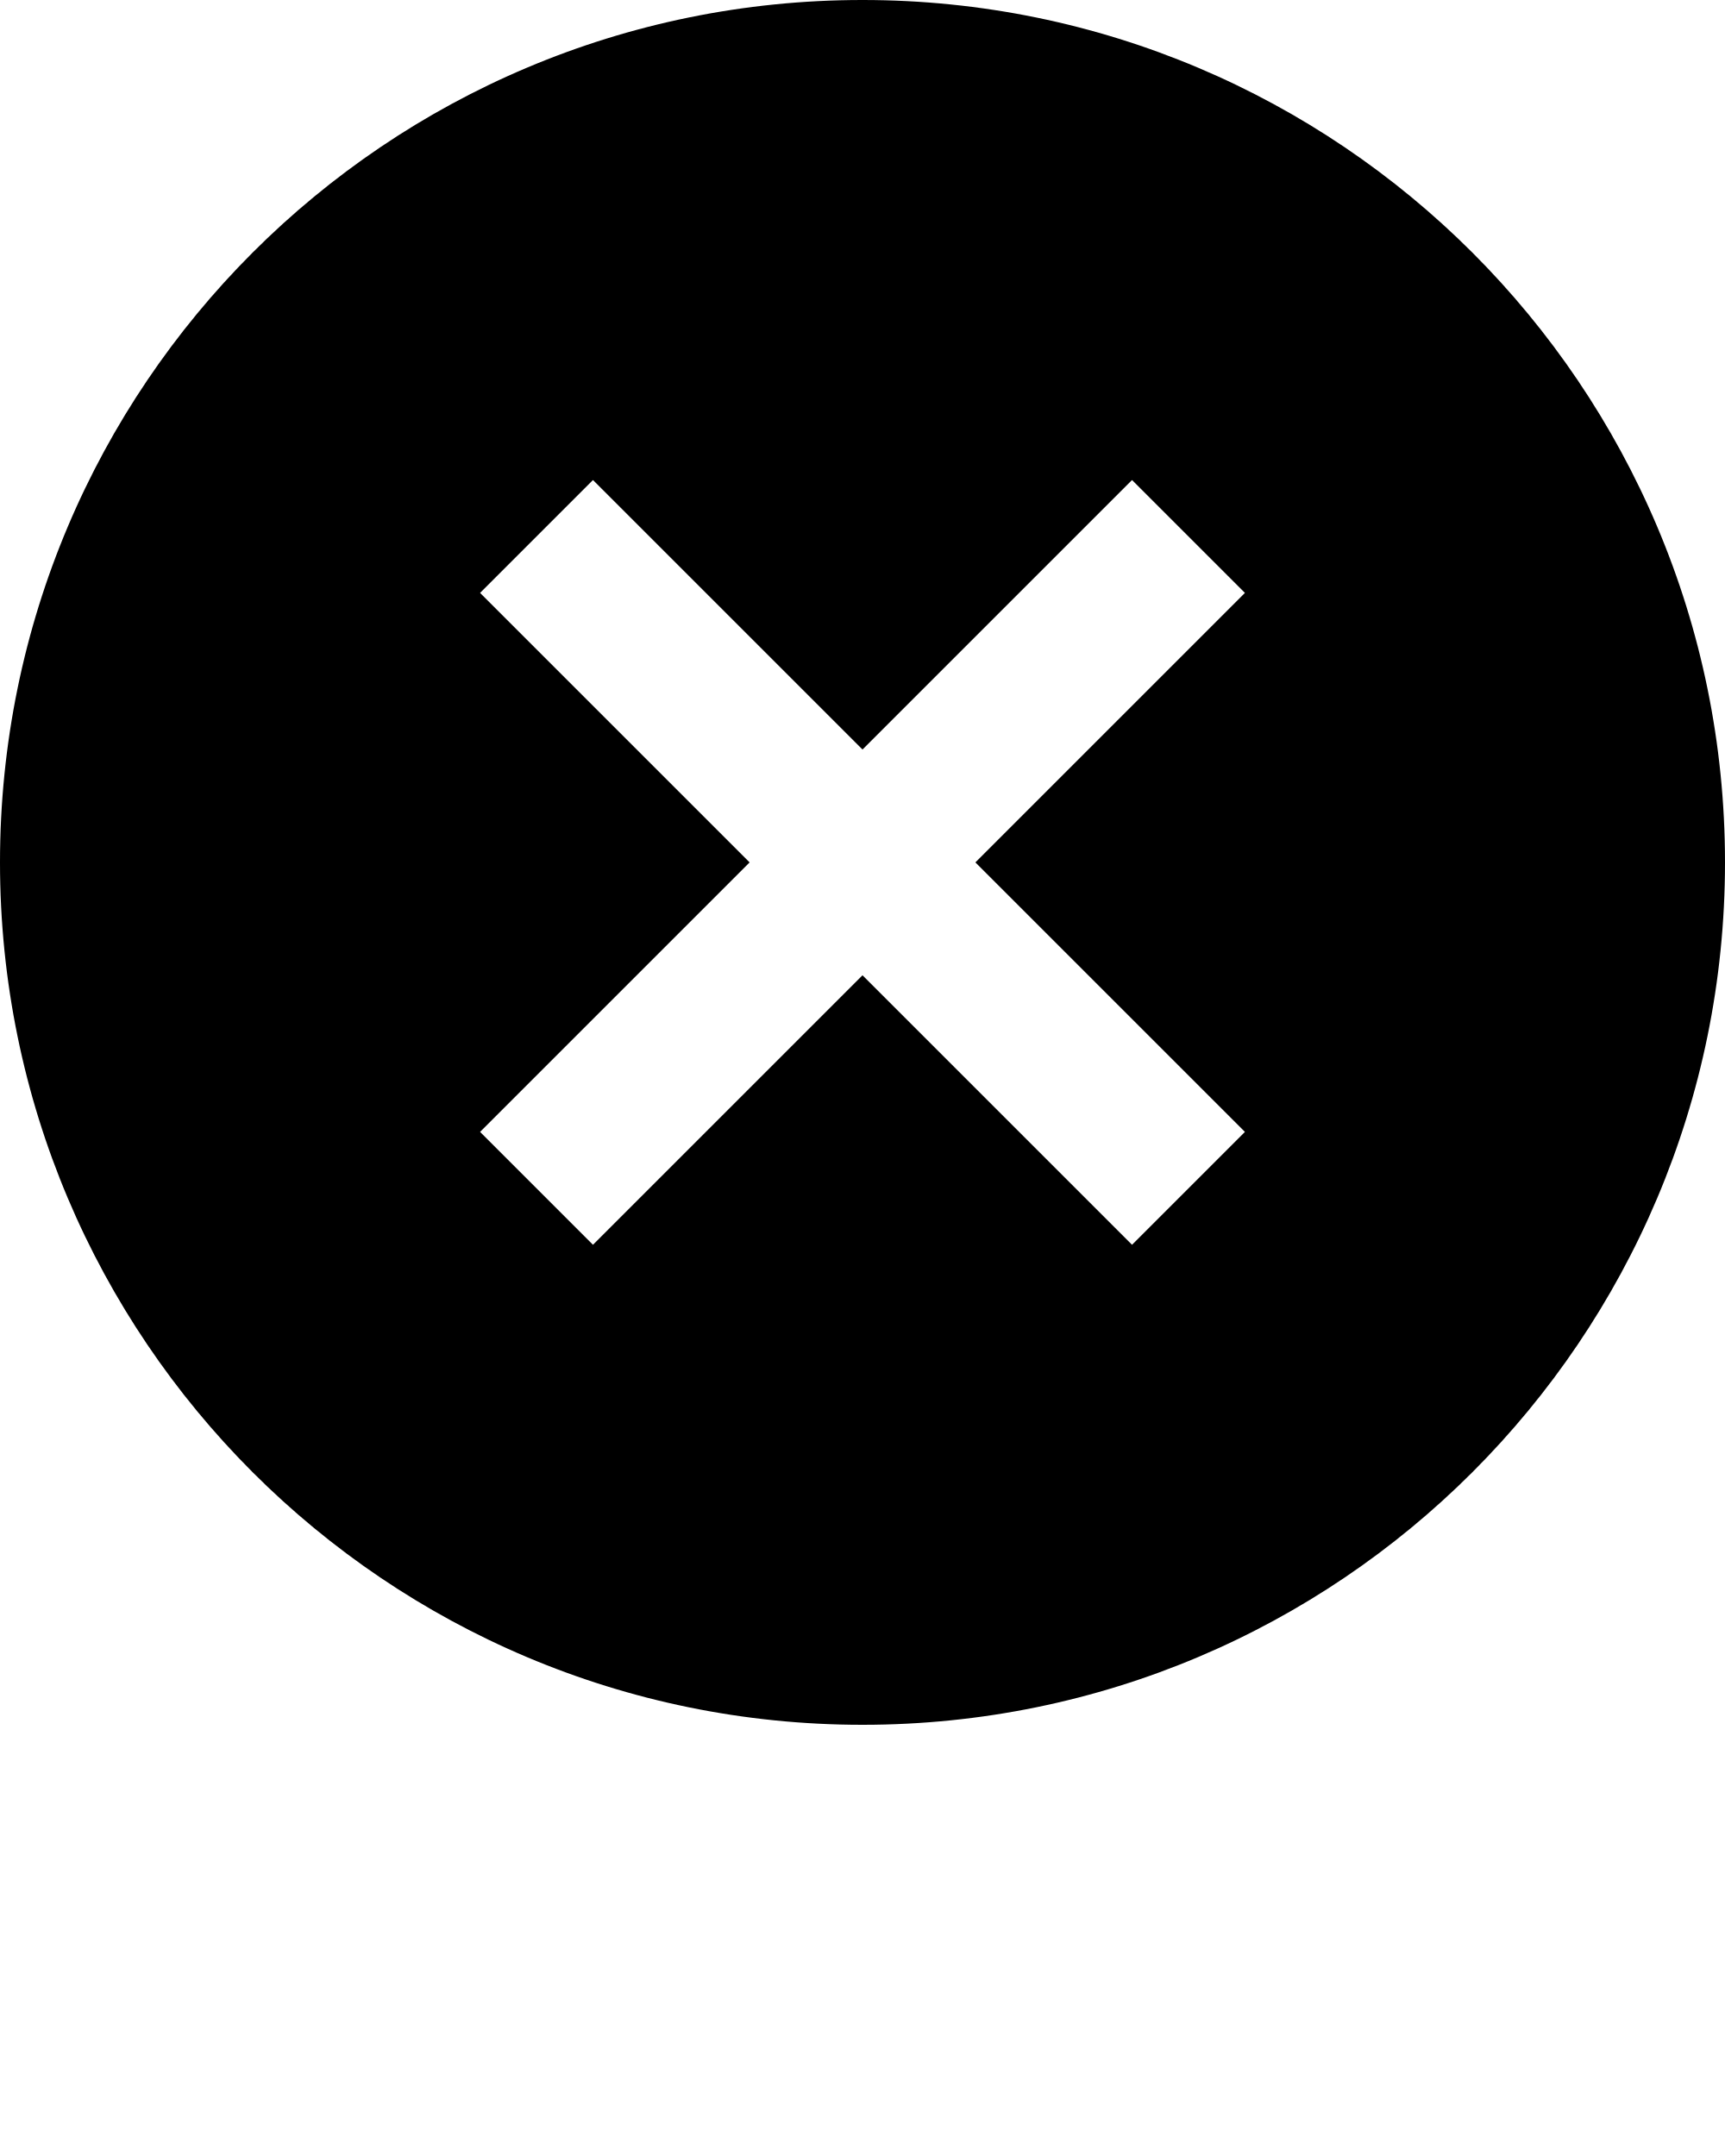
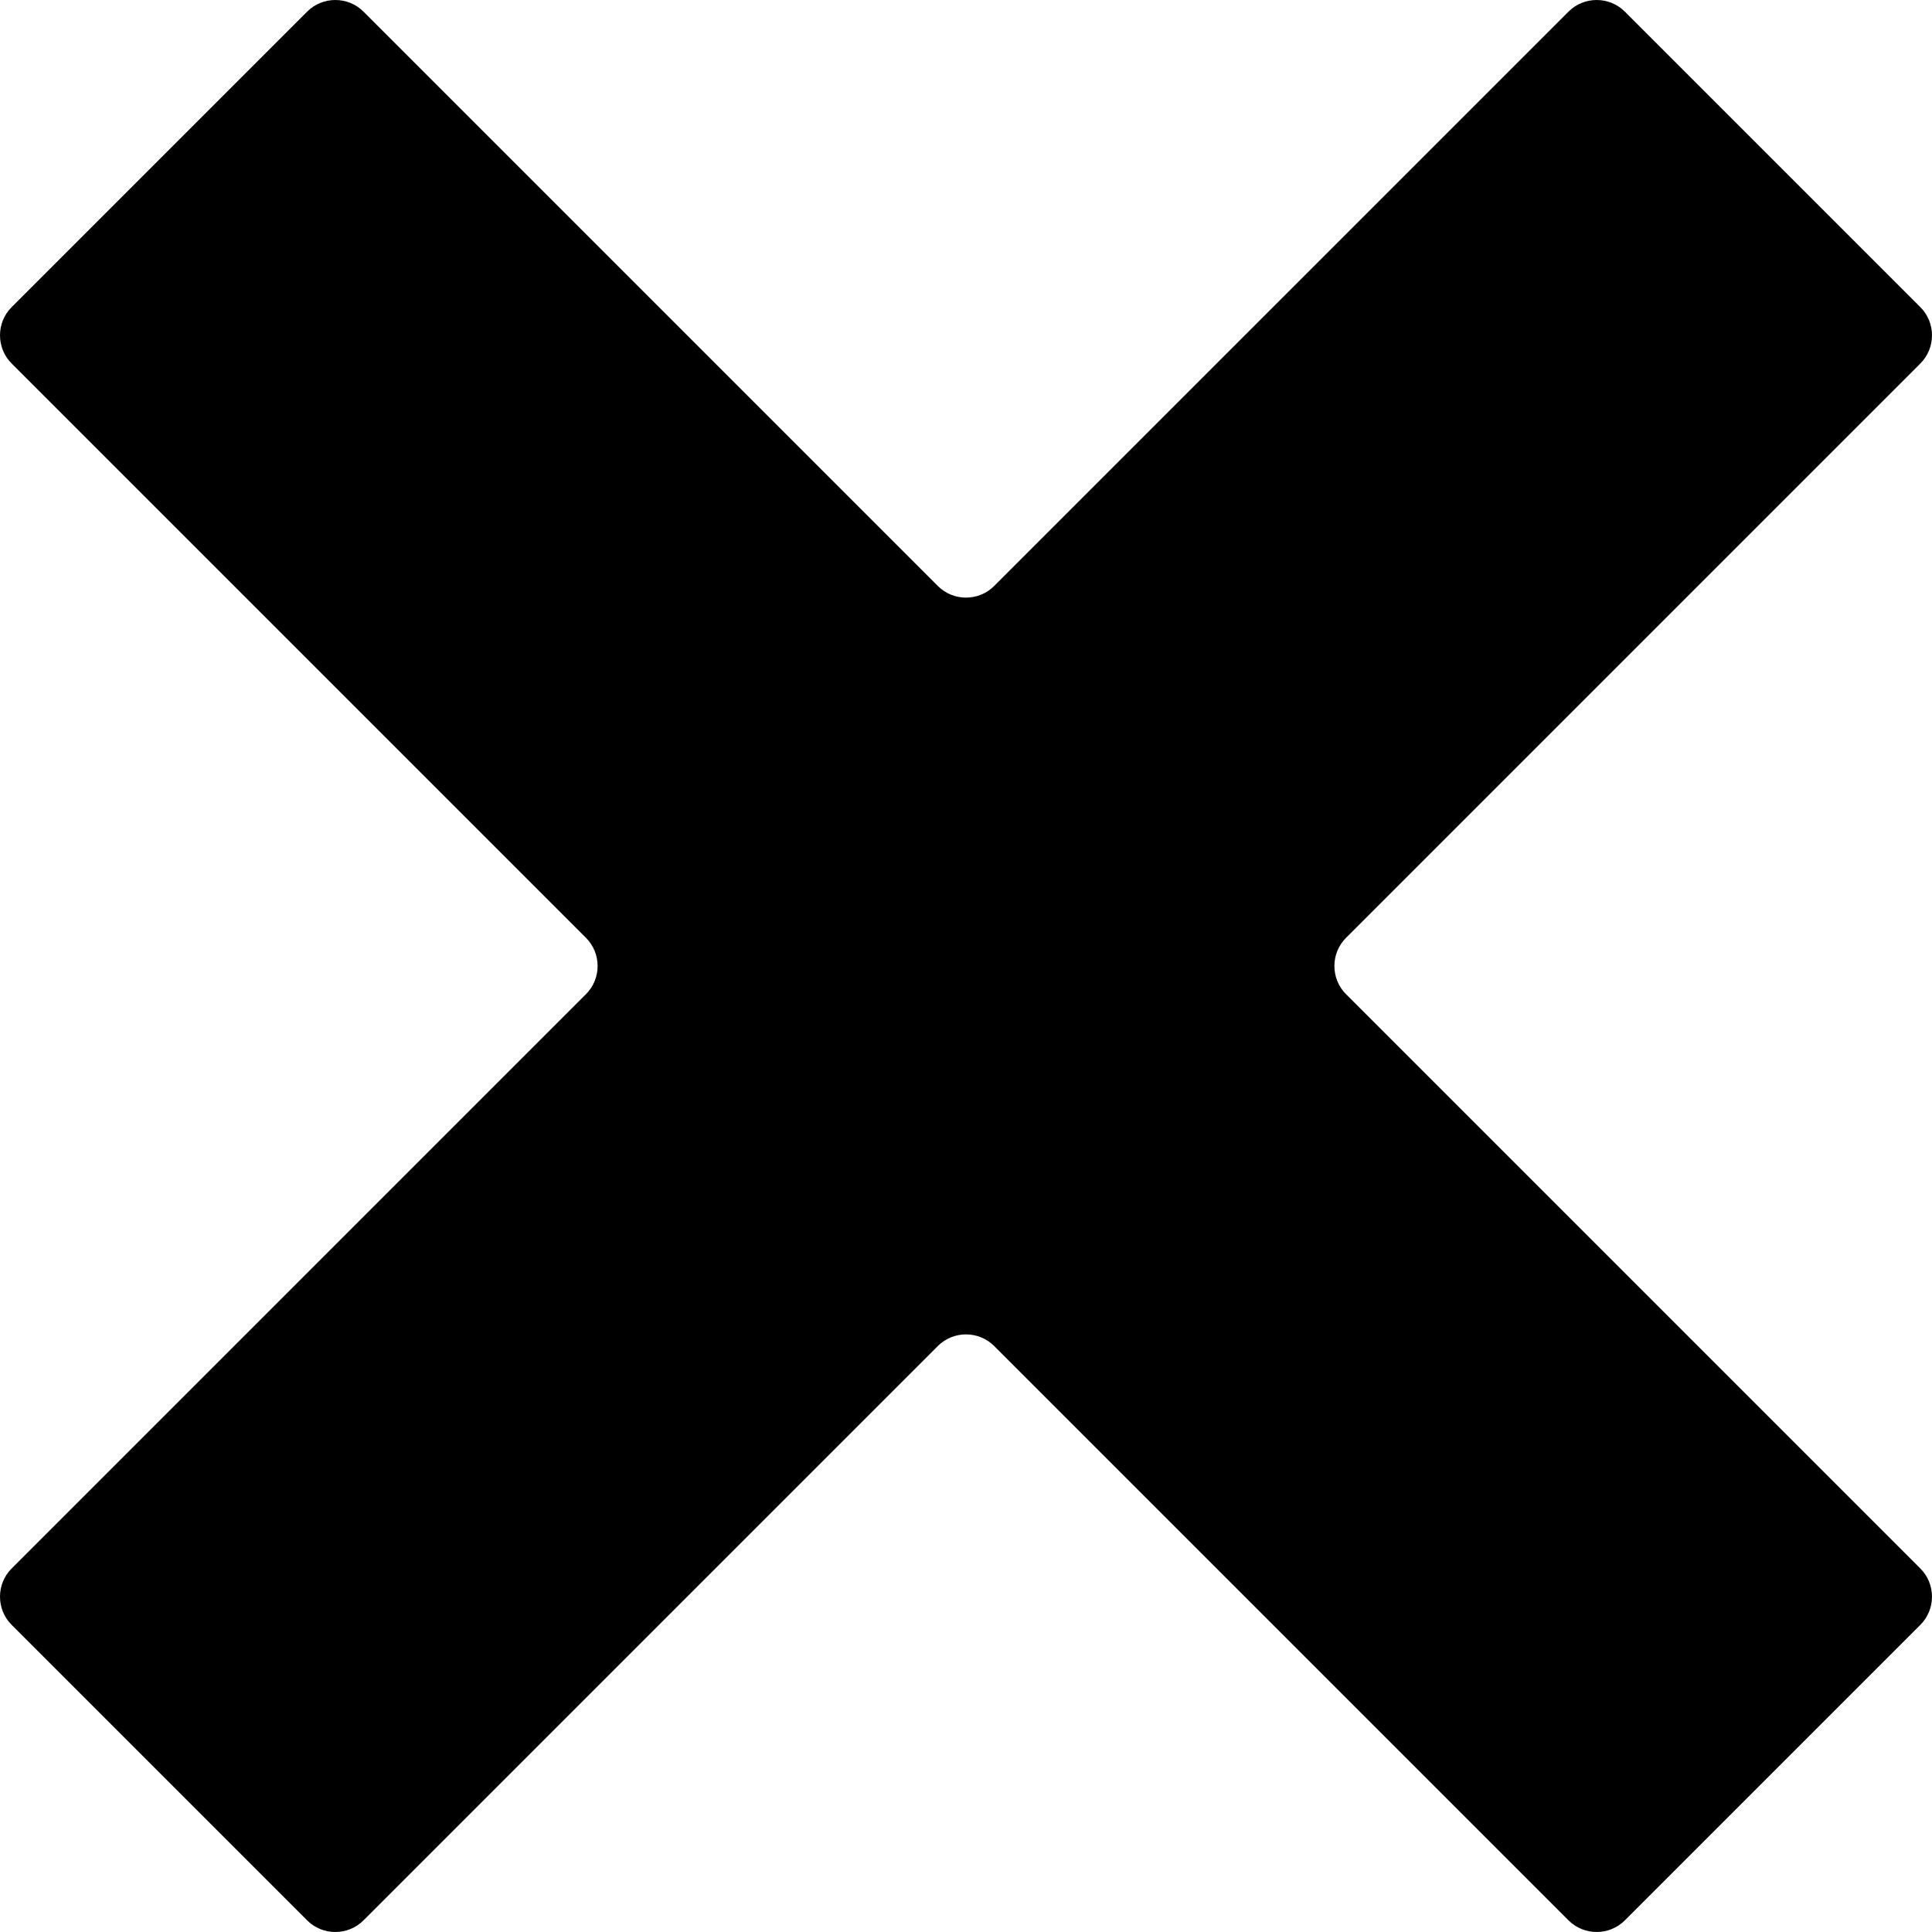
- <svg xmlns="http://www.w3.org/2000/svg" version="1.1" data-icon="circle-x" viewBox="0 0 32 40" x="0px" y="0px">
-   <path d="M16 0c-8.837 0-16 7.163-16 16s7.163 16 16 16 16-7.163 16-16-7.163-16-16-16zm-5 8.906l5 5 5-5 2.094 2.094-5 5 5 5-2.094 2.094-5-5-5 5-2.094-2.094 5-5-5-5 2.094-2.094z" />
-   <text x="0" y="47" fill="#000000" font-size="5px" font-weight="bold" font-family="'Helvetica Neue', Helvetica, Arial-Unicode, Arial, Sans-serif">Created by useiconic.com</text>
-   <text x="0" y="52" fill="#000000" font-size="5px" font-weight="bold" font-family="'Helvetica Neue', Helvetica, Arial-Unicode, Arial, Sans-serif">from the Noun Project</text>
+ <svg xmlns="http://www.w3.org/2000/svg" version="1.1" id="Capa_1" x="0px" y="0px" viewBox="0 0 174.239 174.239" style="enable-background:new 0 0 174.239 174.239;" xml:space="preserve">
+   <path d="M146.537,1.047c-1.396-1.396-3.681-1.396-5.077,0L89.658,52.849c-1.396,1.396-3.681,1.396-5.077,0L32.78,1.047  c-1.396-1.396-3.681-1.396-5.077,0L1.047,27.702c-1.396,1.396-1.396,3.681,0,5.077l51.802,51.802c1.396,1.396,1.396,3.681,0,5.077  L1.047,141.46c-1.396,1.396-1.396,3.681,0,5.077l26.655,26.655c1.396,1.396,3.681,1.396,5.077,0l51.802-51.802  c1.396-1.396,3.681-1.396,5.077,0l51.801,51.801c1.396,1.396,3.681,1.396,5.077,0l26.655-26.655c1.396-1.396,1.396-3.681,0-5.077  l-51.801-51.801c-1.396-1.396-1.396-3.681,0-5.077l51.801-51.801c1.396-1.396,1.396-3.681,0-5.077L146.537,1.047z" />
+   <g>
+ </g>
+   <g>
+ </g>
+   <g>
+ </g>
+   <g>
+ </g>
+   <g>
+ </g>
+   <g>
+ </g>
+   <g>
+ </g>
+   <g>
+ </g>
+   <g>
+ </g>
+   <g>
+ </g>
+   <g>
+ </g>
+   <g>
+ </g>
+   <g>
+ </g>
+   <g>
+ </g>
+   <g>
+ </g>
</svg>
